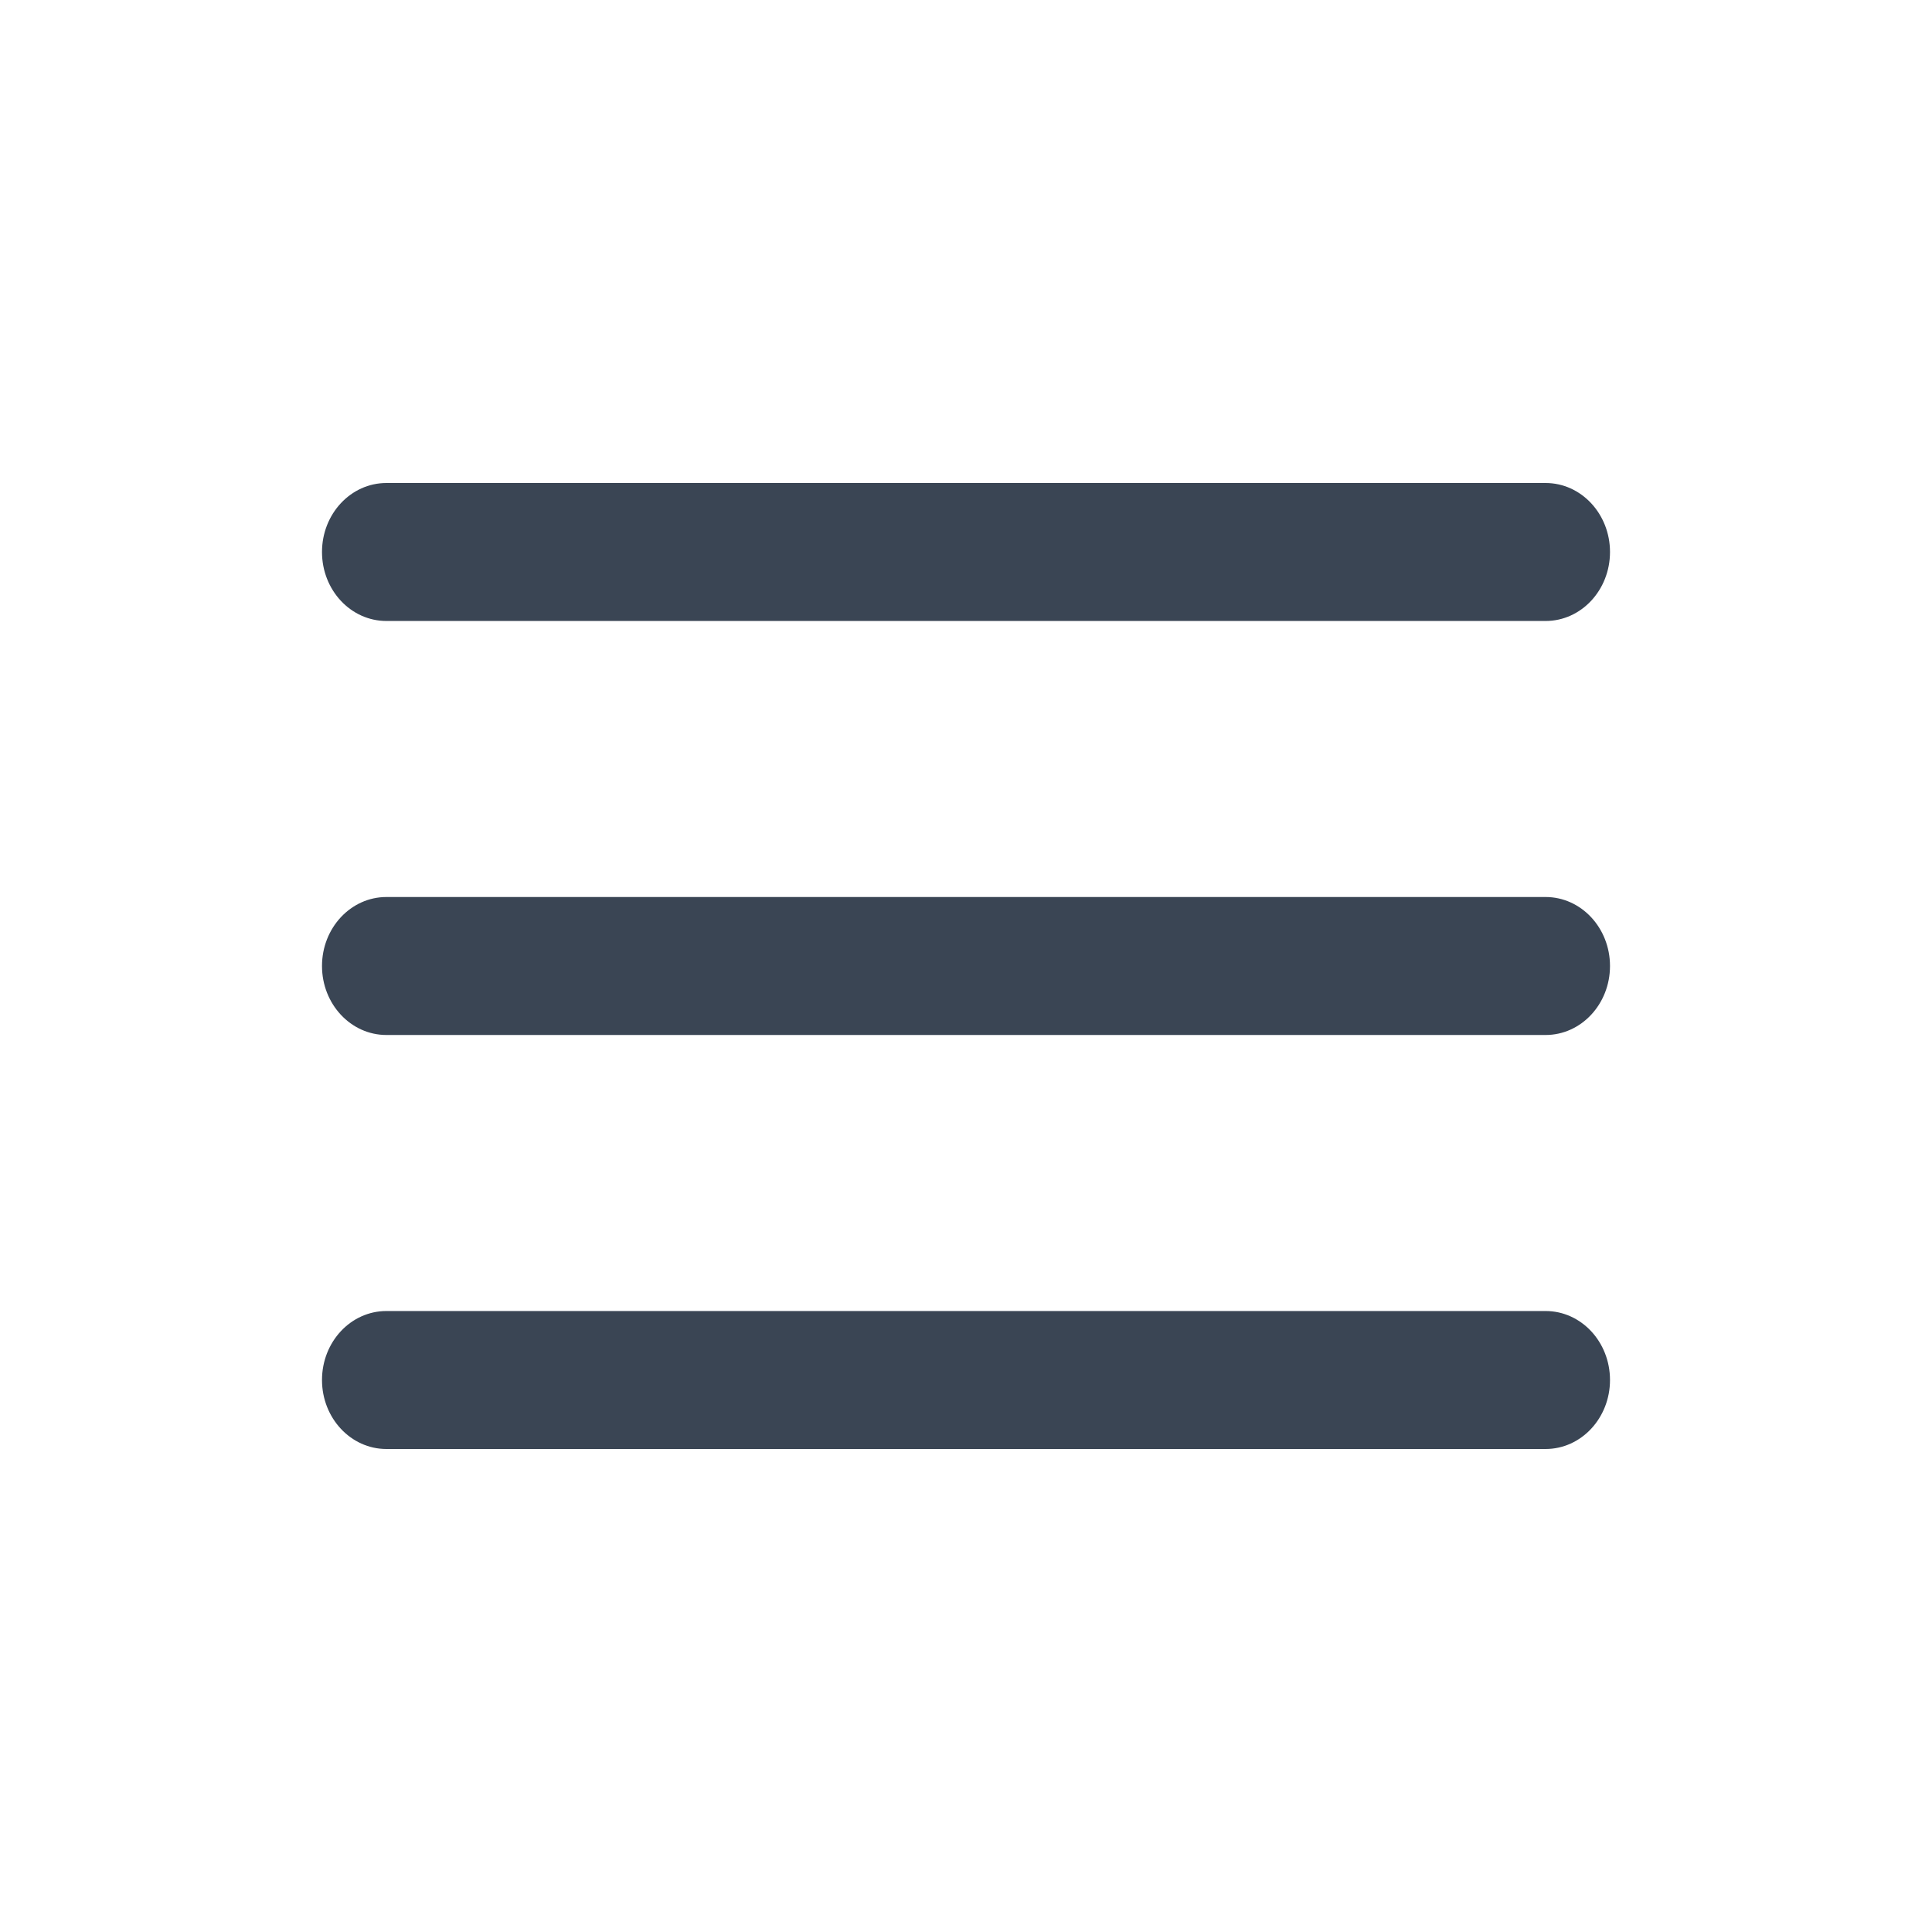
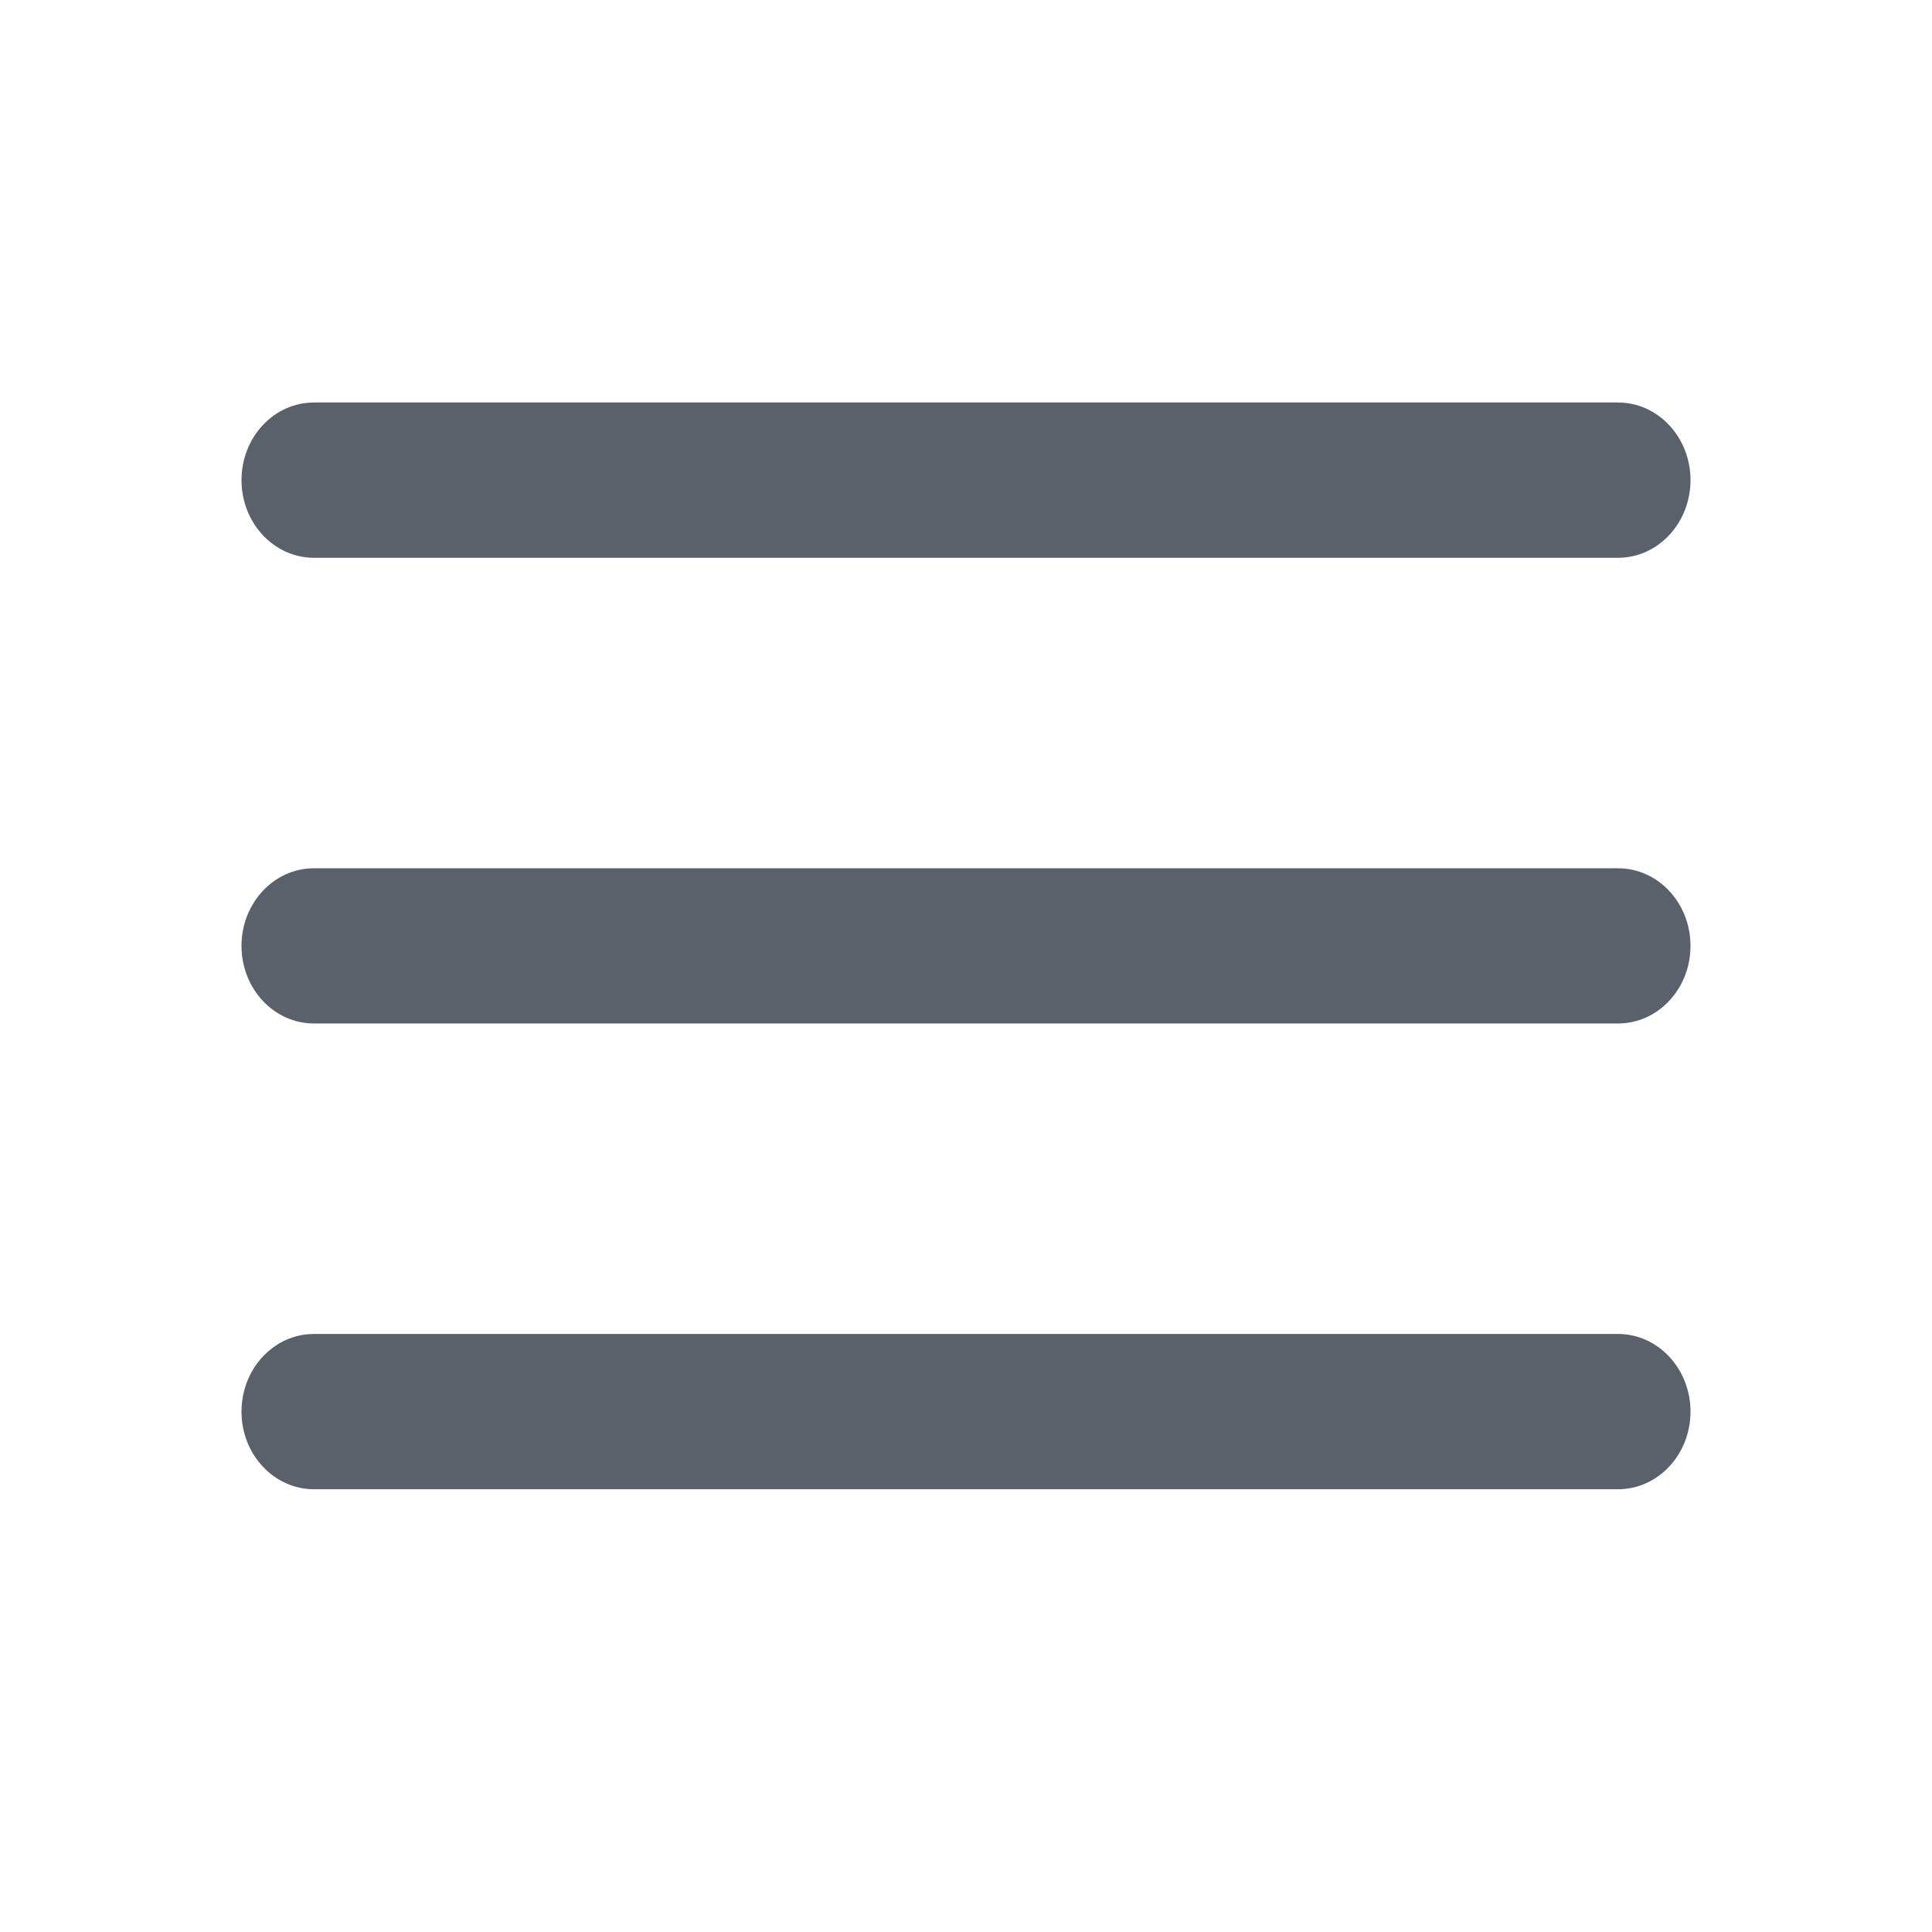
<svg xmlns="http://www.w3.org/2000/svg" width="24" height="24" viewBox="0 0 24 24">
-   <path fill="#3A4554" fill-rule="evenodd" d="M4.8,12.857 C4.358,12.857 4,12.473 4,12 C4,11.527 4.358,11.143 4.8,11.143 L19.2,11.143 C19.642,11.143 20,11.527 20,12 C20,12.473 19.642,12.857 19.2,12.857 L4.8,12.857 Z M4.8,7.714 C4.358,7.714 4,7.331 4,6.857 C4,6.384 4.358,6 4.8,6 L19.2,6 C19.642,6 20,6.384 20,6.857 C20,7.331 19.642,7.714 19.2,7.714 L4.8,7.714 Z M4.8,18 C4.358,18 4,17.616 4,17.143 C4,16.669 4.358,16.286 4.8,16.286 L19.2,16.286 C19.642,16.286 20,16.669 20,17.143 C20,17.616 19.642,18 19.2,18 L4.8,18 Z" />
+   <path fill="#5A616B" fill-rule="evenodd" d="M3.9,12.714 C3.403,12.714 3,12.283 3,11.75 C3,11.217 3.403,10.786 3.9,10.786 L20.1,10.786 C20.597,10.786 21,11.217 21,11.75 C21,12.283 20.597,12.714 20.1,12.714 L3.9,12.714 Z M3.9,6.929 C3.403,6.929 3,6.497 3,5.964 C3,5.432 3.403,5 3.9,5 L20.1,5 C20.597,5 21,5.432 21,5.964 C21,6.497 20.597,6.929 20.1,6.929 L3.9,6.929 Z M3.9,18.5 C3.403,18.5 3,18.068 3,17.536 C3,17.003 3.403,16.571 3.9,16.571 L20.1,16.571 C20.597,16.571 21,17.003 21,17.536 C21,18.068 20.597,18.5 20.1,18.5 L3.9,18.5 Z" />
</svg>
